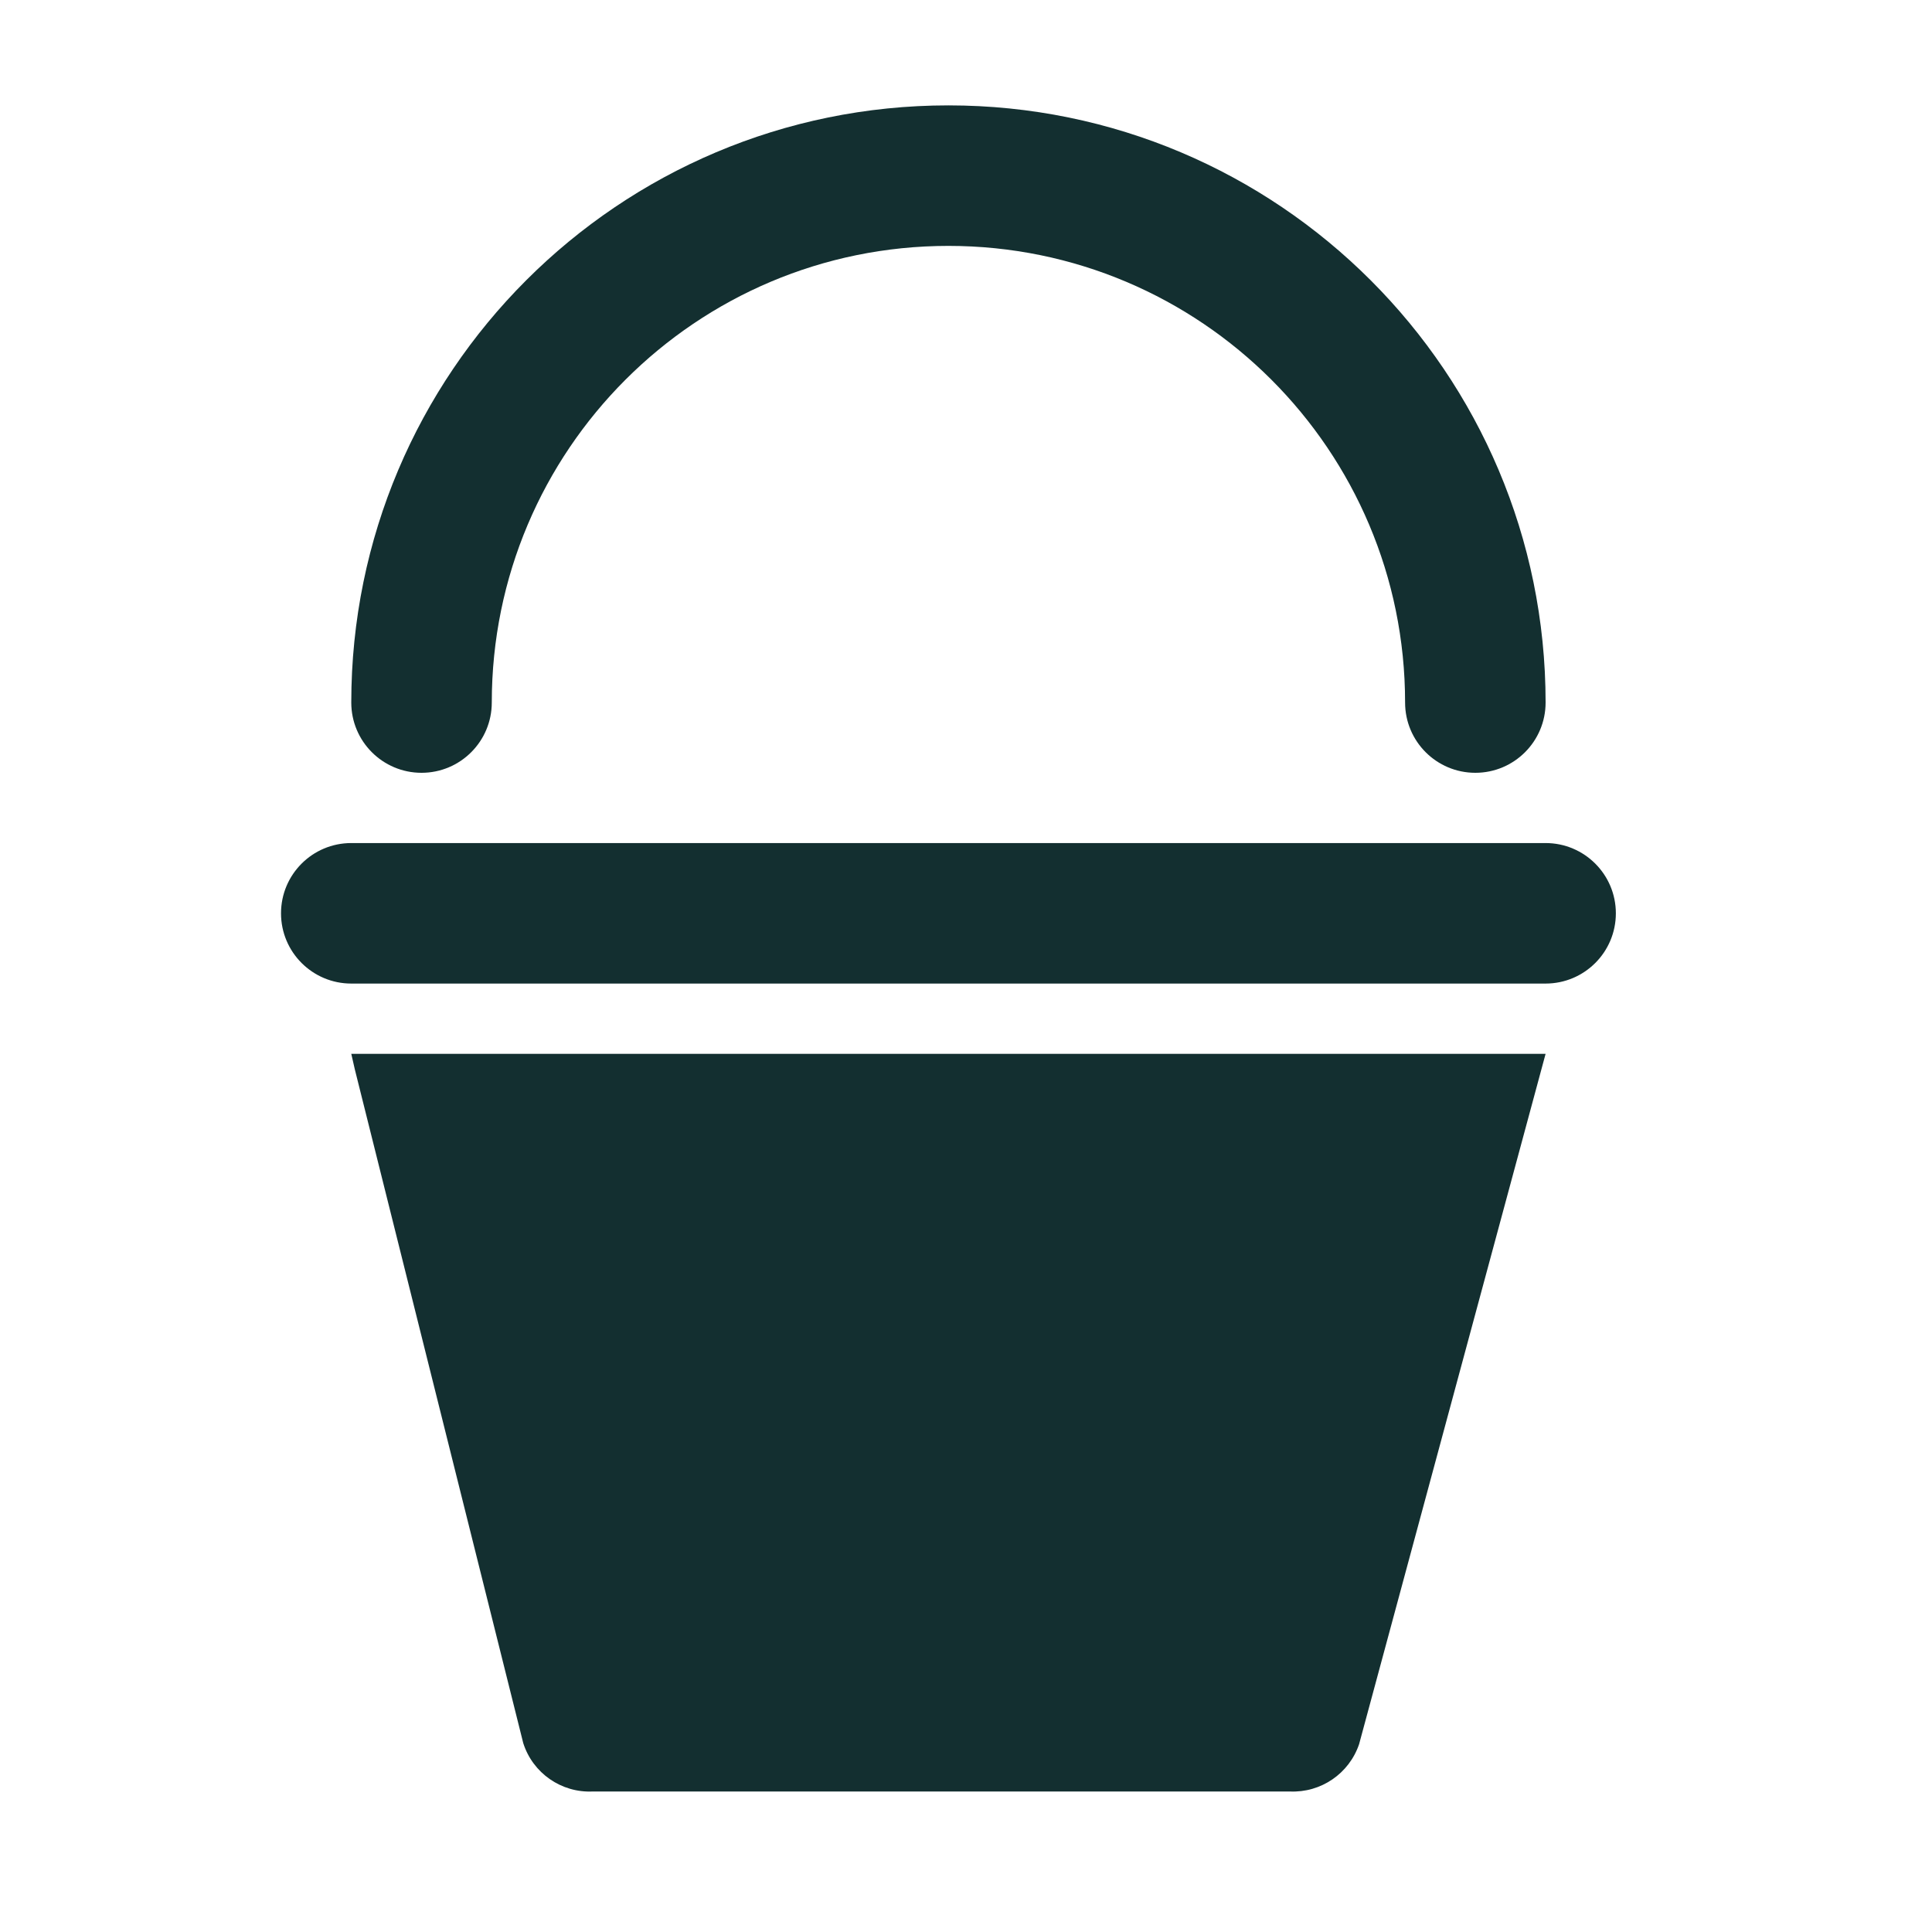
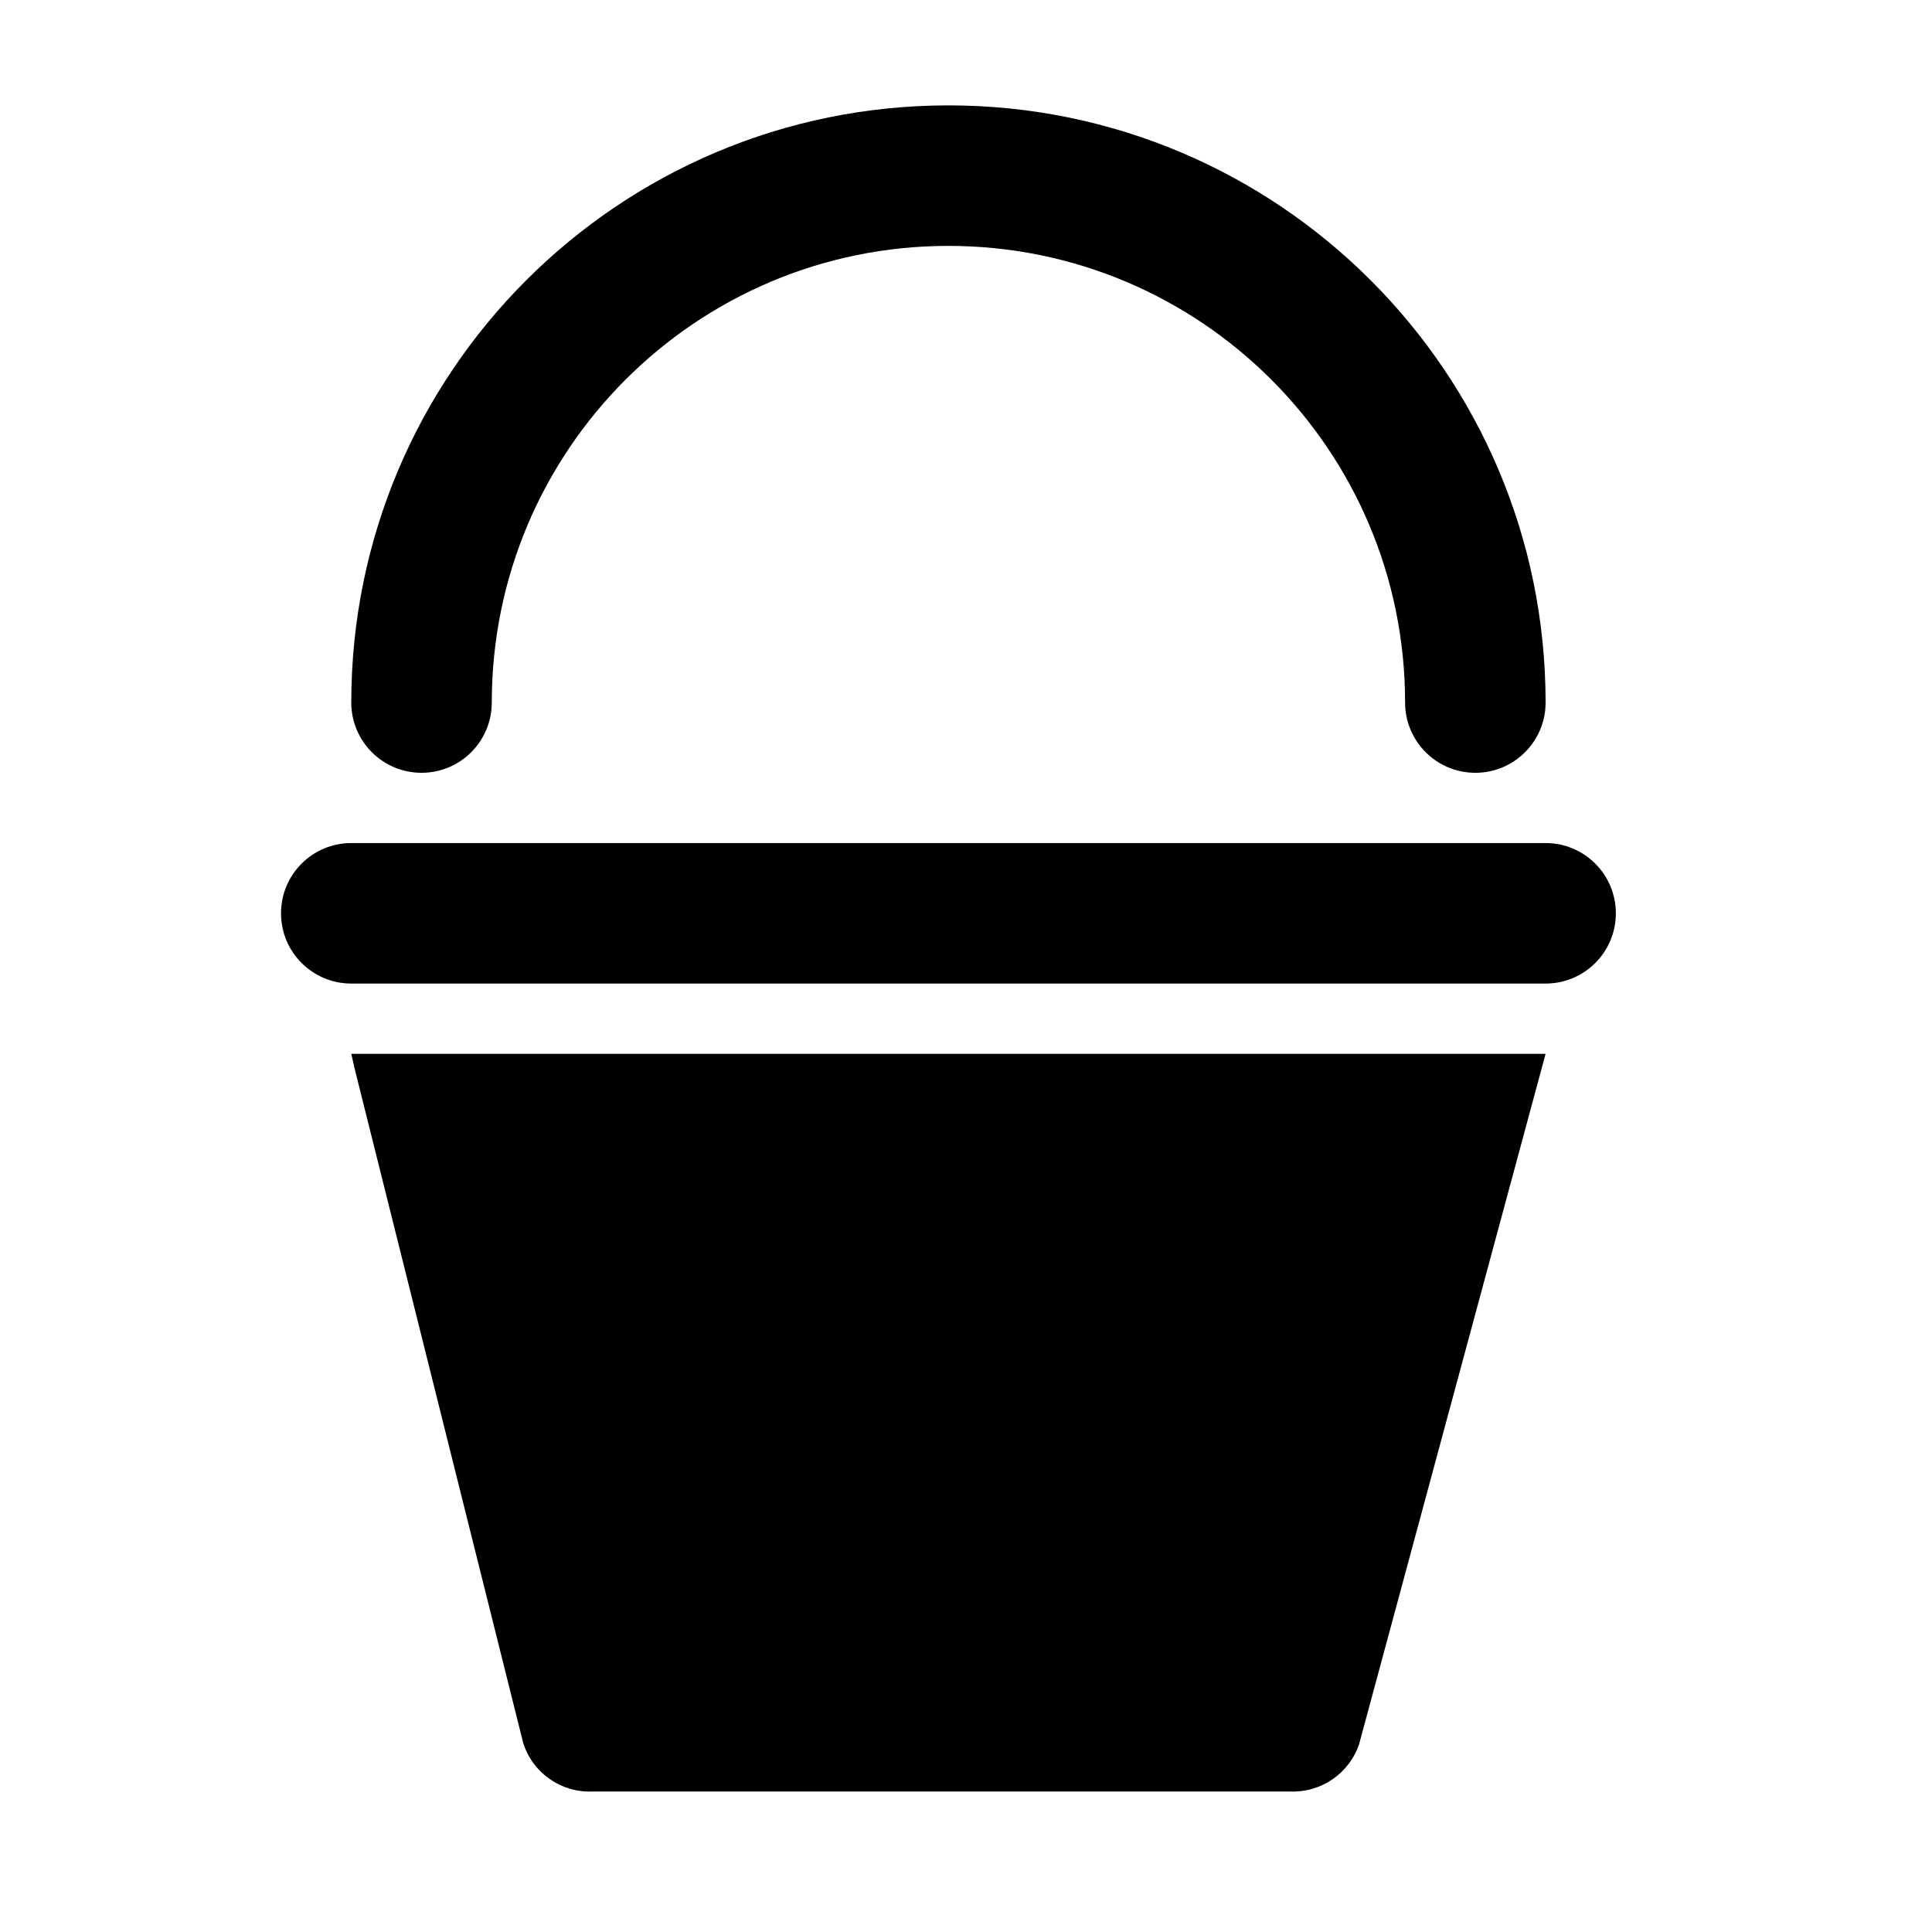
<svg xmlns="http://www.w3.org/2000/svg" viewBox="-8 -3 55 55">
-   <defs>
-     <style>.cls-1{fill:#132F30;}</style>
-   </defs>
  <g id="Layer_2" data-name="Layer 2">
    <g id="Icons">
      <path class="cls-1" d="M2.1,27.438,6.896,46.624A1.98,1.98,0,0,0,8.877,48H28.718a1.987,1.987,0,0,0,1.973-1.348L36,27H2Z" />
      <path class="cls-1" d="M36,21H2a2,2,0,0,0,0,4H36a2,2,0,0,0,0-4Z" />
      <path class="cls-1" d="M4,19a2,2,0,0,0,2-2,13,13,0,0,1,26,0,2,2,0,0,0,4,0A17,17,0,0,0,2,17,2,2,0,0,0,4,19Z" />
    </g>
  </g>
</svg>
